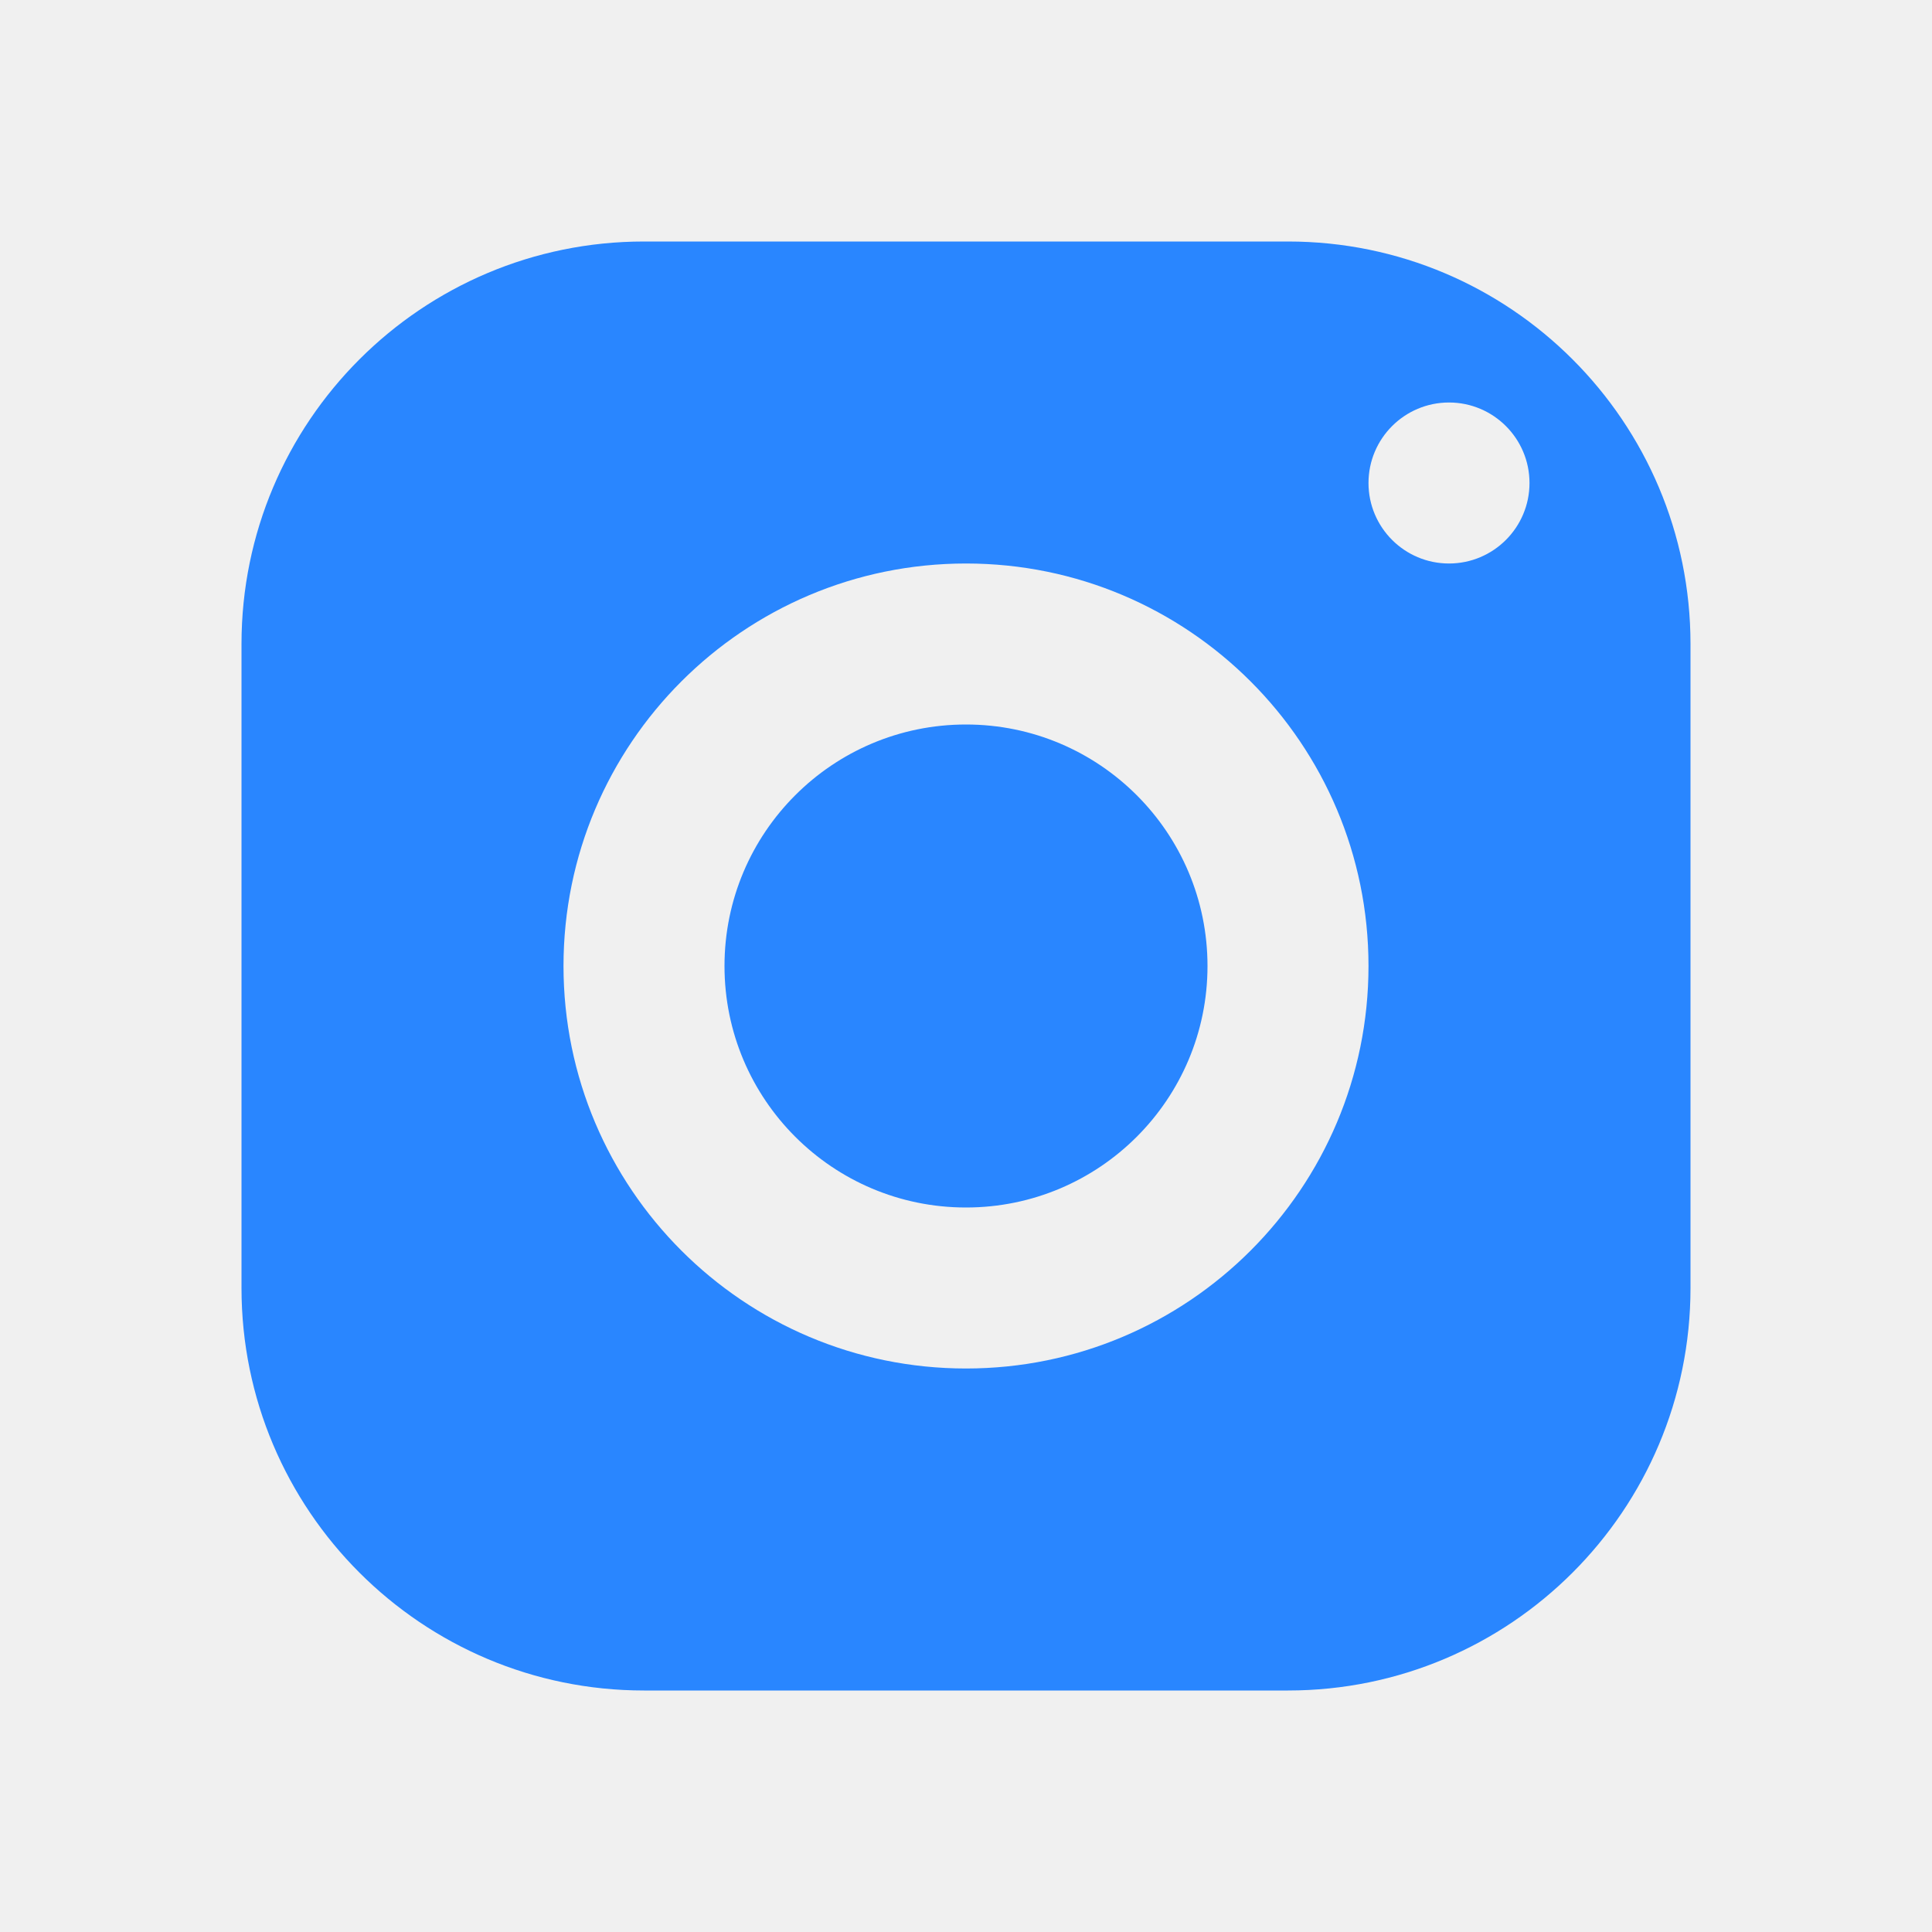
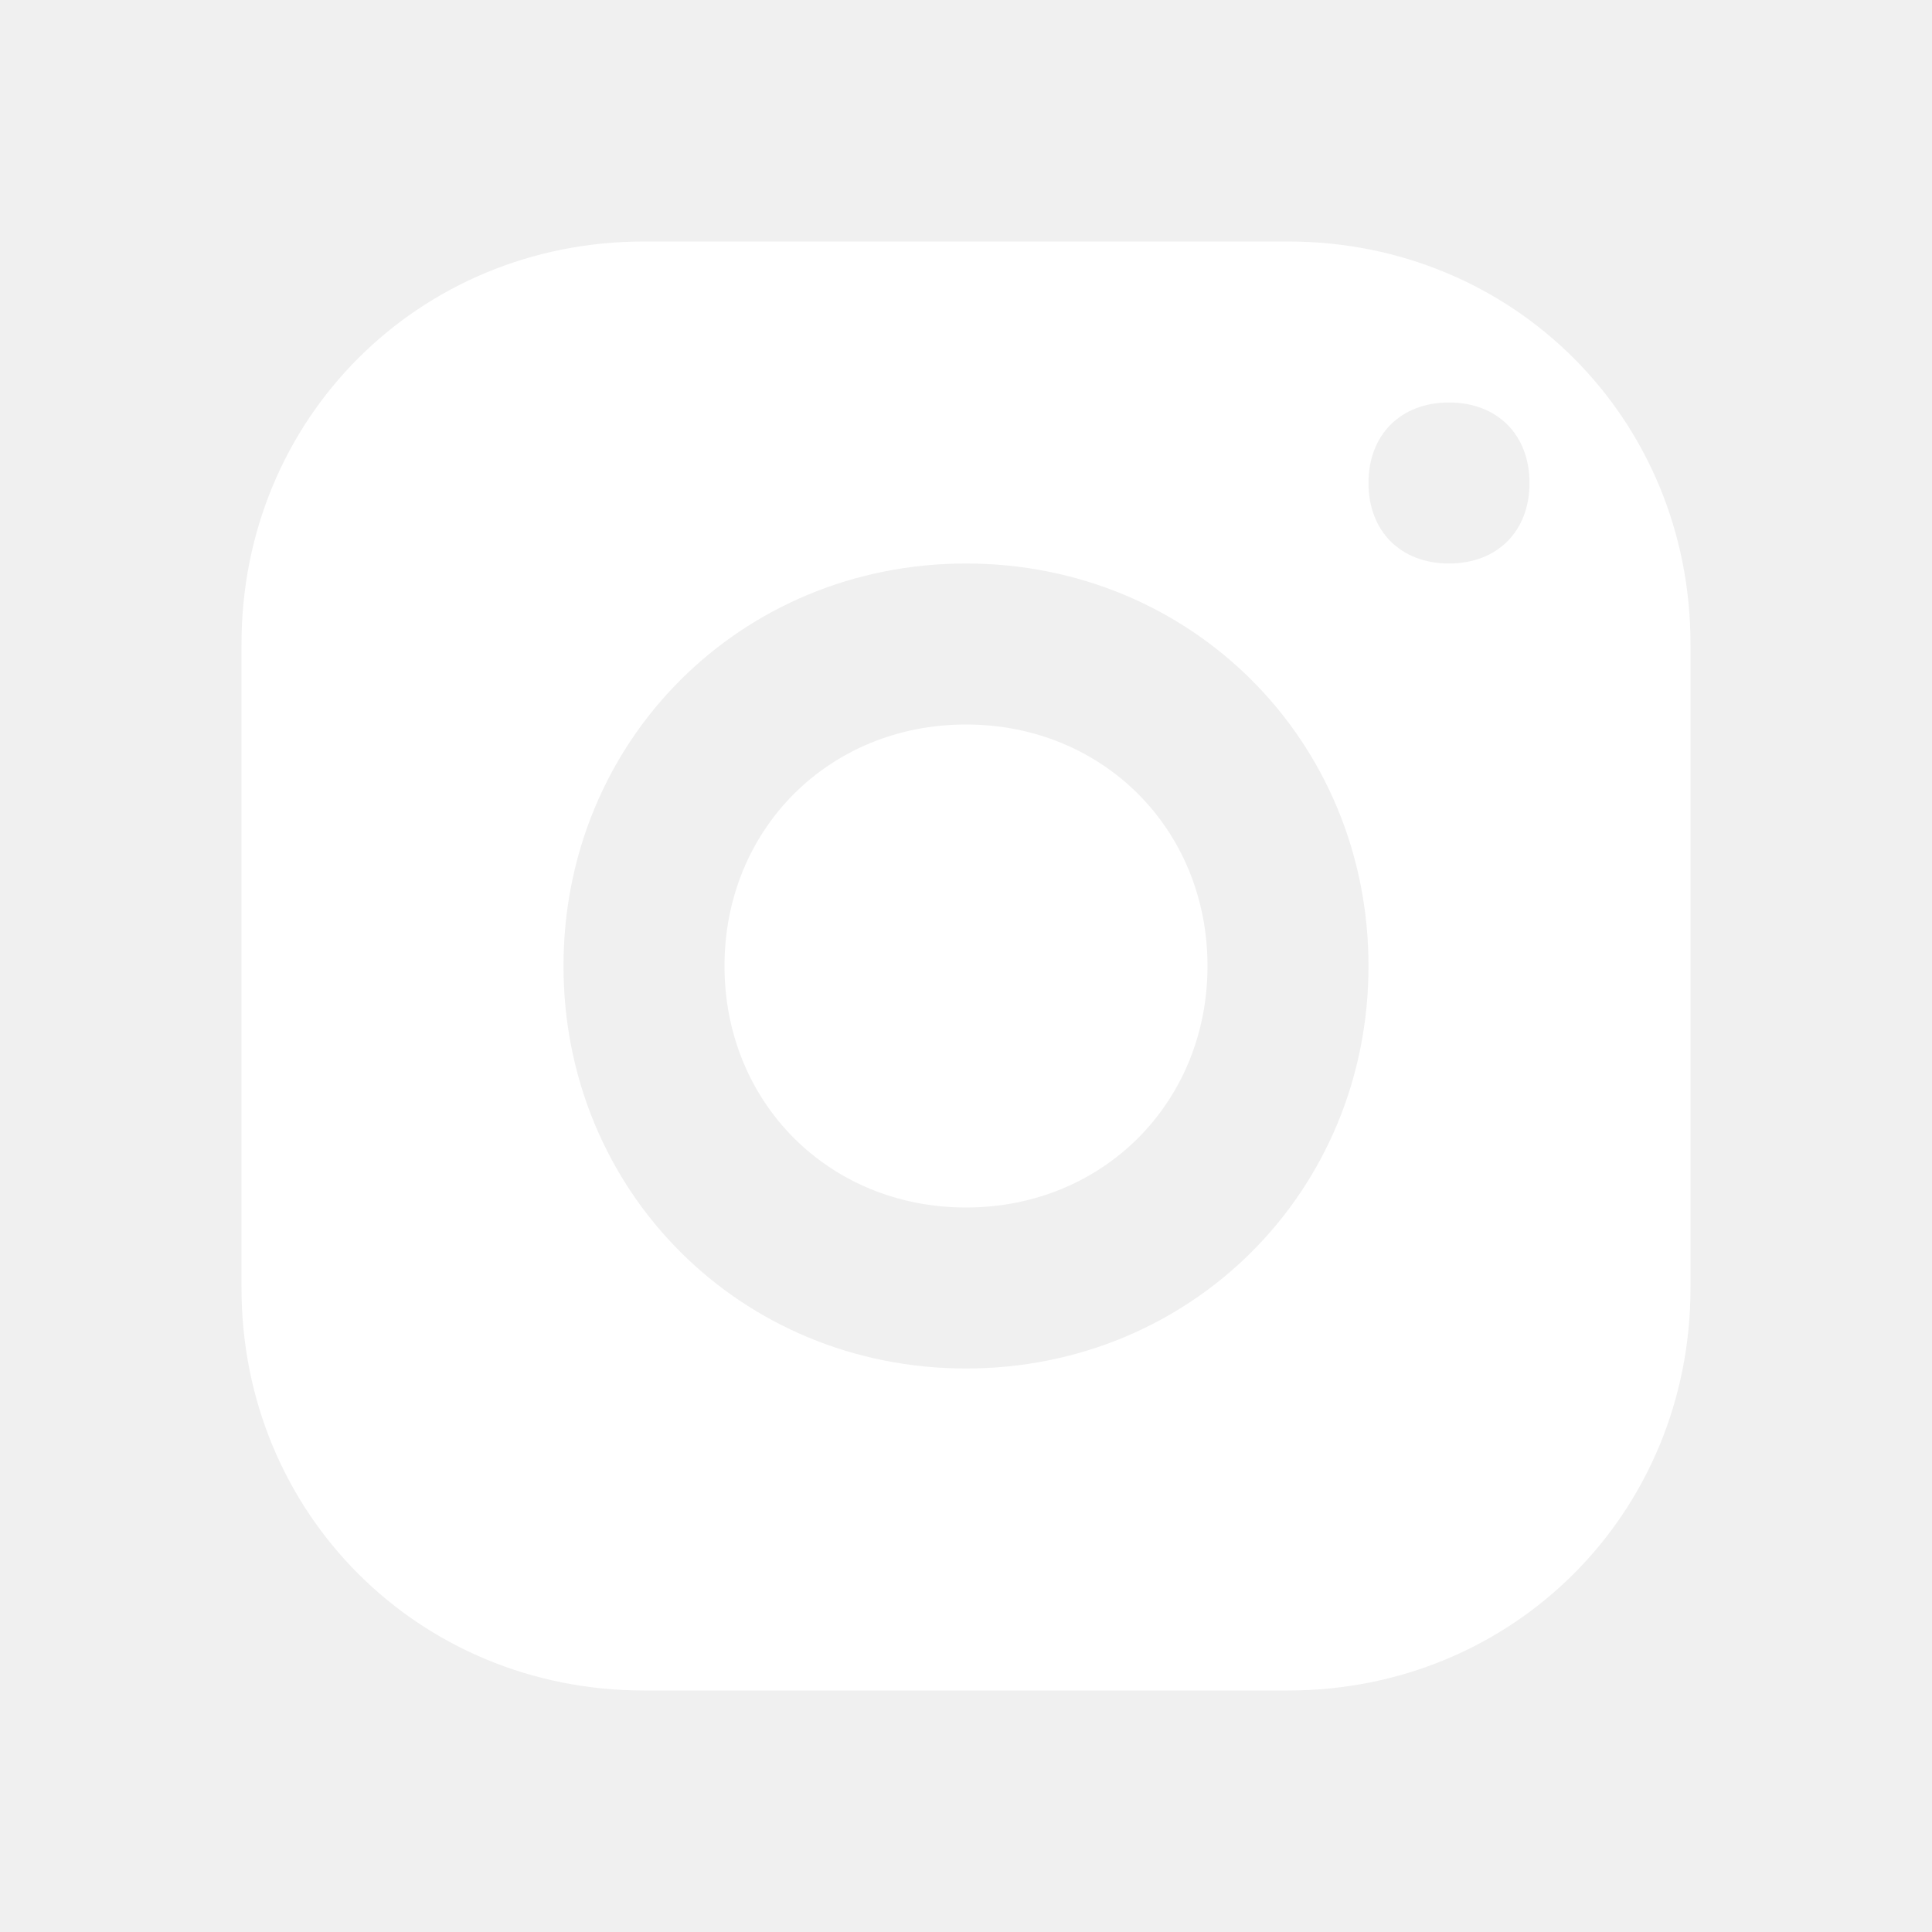
- <svg xmlns="http://www.w3.org/2000/svg" fill="#2986FF" viewBox="0 0 24 24" width="24px" height="24px">
-   <path d="M 8 3 C 5.239 3 3 5.239 3 8 L 3 16 C 3 18.761 5.239 21 8 21 L 16 21 C 18.761 21 21 18.761 21 16 L 21 8 C 21 5.239 18.761 3 16 3 L 8 3 z M 18 5 C 18.552 5 19 5.448 19 6 C 19 6.552 18.552 7 18 7 C 17.448 7 17 6.552 17 6 C 17 5.448 17.448 5 18 5 z M 12 7 C 14.761 7 17 9.239 17 12 C 17 14.761 14.761 17 12 17 C 9.239 17 7 14.761 7 12 C 7 9.239 9.239 7 12 7 z M 12 9 A 3 3 0 0 0 9 12 A 3 3 0 0 0 12 15 A 3 3 0 0 0 15 12 A 3 3 0 0 0 12 9 z" />
+ <svg xmlns="http://www.w3.org/2000/svg" version="1.1" id="Warstwa_1" x="0px" y="0px" viewBox="0 0 24 24" style="enable-background:new 0 0 24 24;" xml:space="preserve">
+   <style type="text/css">
+ 	.st0{fill:#FFFFFF;}
+ </style>
+   <path class="st0" d="M8,3C5.2,3,3,5.2,3,8v8c0,2.8,2.2,5,5,5h8c2.8,0,5-2.2,5-5V8c0-2.8-2.2-5-5-5H8z M18,5c0.6,0,1,0.4,1,1  s-0.4,1-1,1s-1-0.4-1-1S17.4,5,18,5z M12,7c2.8,0,5,2.2,5,5s-2.2,5-5,5s-5-2.2-5-5S9.2,7,12,7z M12,9c-1.7,0-3,1.3-3,3s1.3,3,3,3  s3-1.3,3-3S13.7,9,12,9z" />
</svg>
